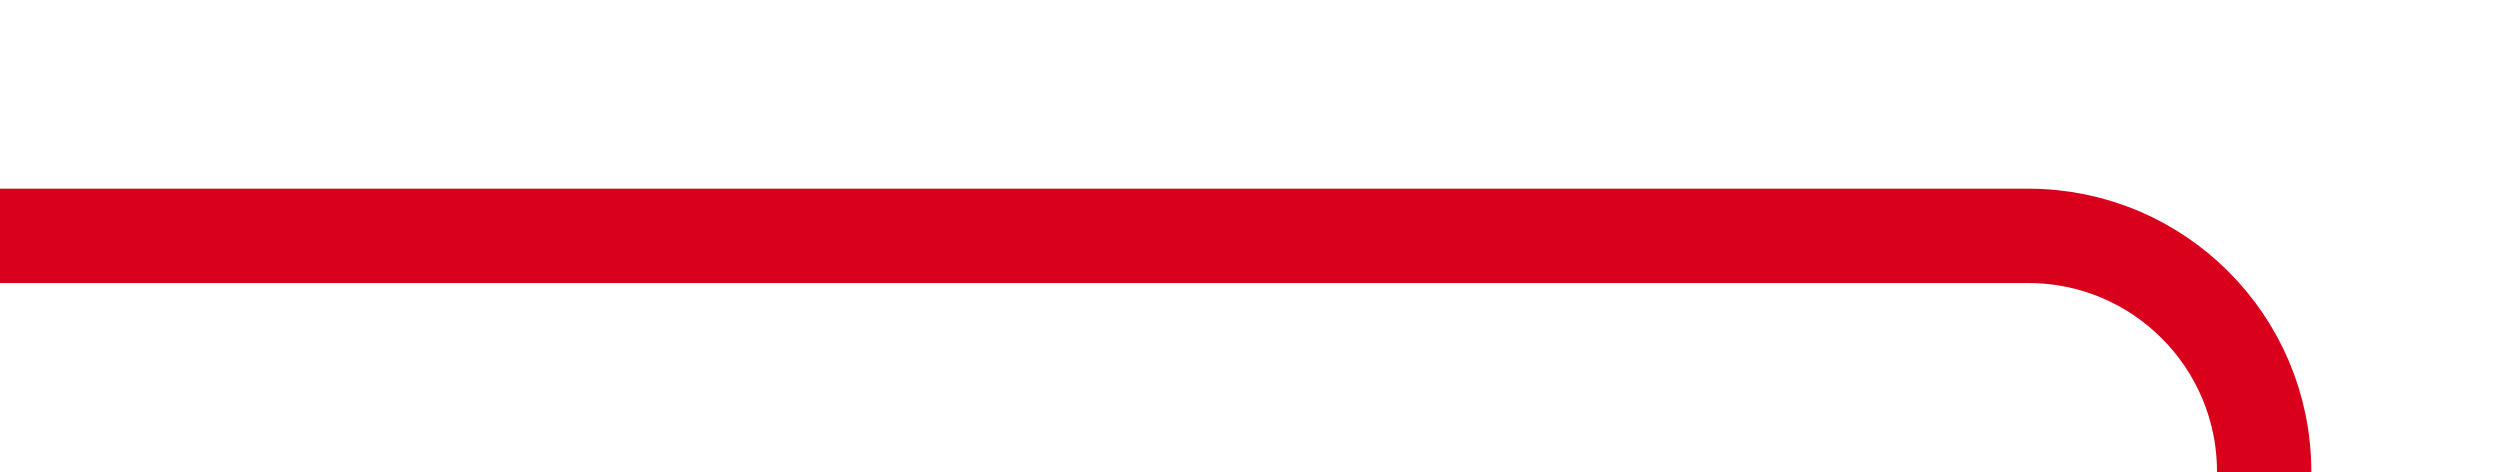
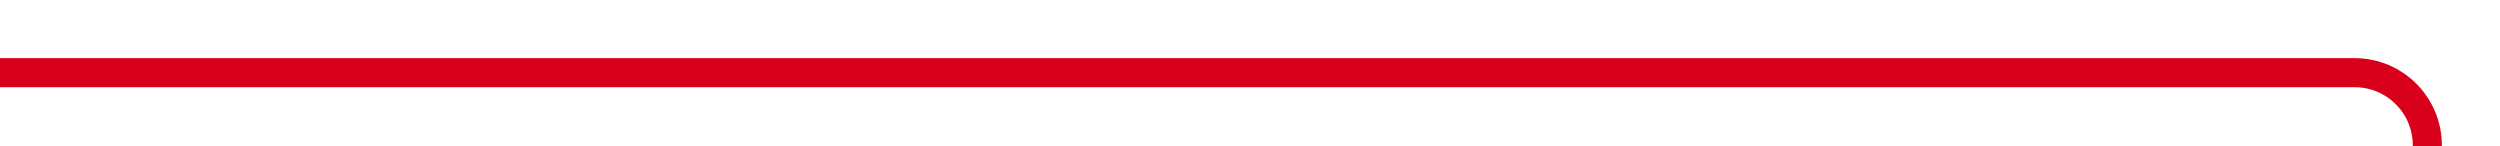
- <svg xmlns="http://www.w3.org/2000/svg" version="1.1" width="53px" height="10px" preserveAspectRatio="xMinYMid meet" viewBox="1344 6612  53 8">
-   <path d="M 1344 6616  L 1387 6616  A 5 5 0 0 1 1392 6621 L 1392 6810  A 5 5 0 0 0 1397 6815 L 1441 6815  " stroke-width="2" stroke="#d9001b" fill="none" />
-   <path d="M 1439 6810  L 1439 6820  L 1441 6820  L 1441 6810  L 1439 6810  Z " fill-rule="nonzero" fill="#d9001b" stroke="none" />
+ <svg xmlns="http://www.w3.org/2000/svg" version="1.1" width="172px" height="10px" preserveAspectRatio="xMinYMid meet" viewBox="1127 2407  172 8">
+   <path d="M 1127 2411  L 1289 2411  A 5 5 0 0 1 1294 2416 L 1294 2600  A 5 5 0 0 0 1299 2605 L 1462 2605  " stroke-width="2" stroke="#d9001b" fill="none" />
+   <path d="M 1460 2600  L 1460 2610  L 1462 2610  L 1462 2600  L 1460 2600  Z " fill-rule="nonzero" fill="#d9001b" stroke="none" />
</svg>
